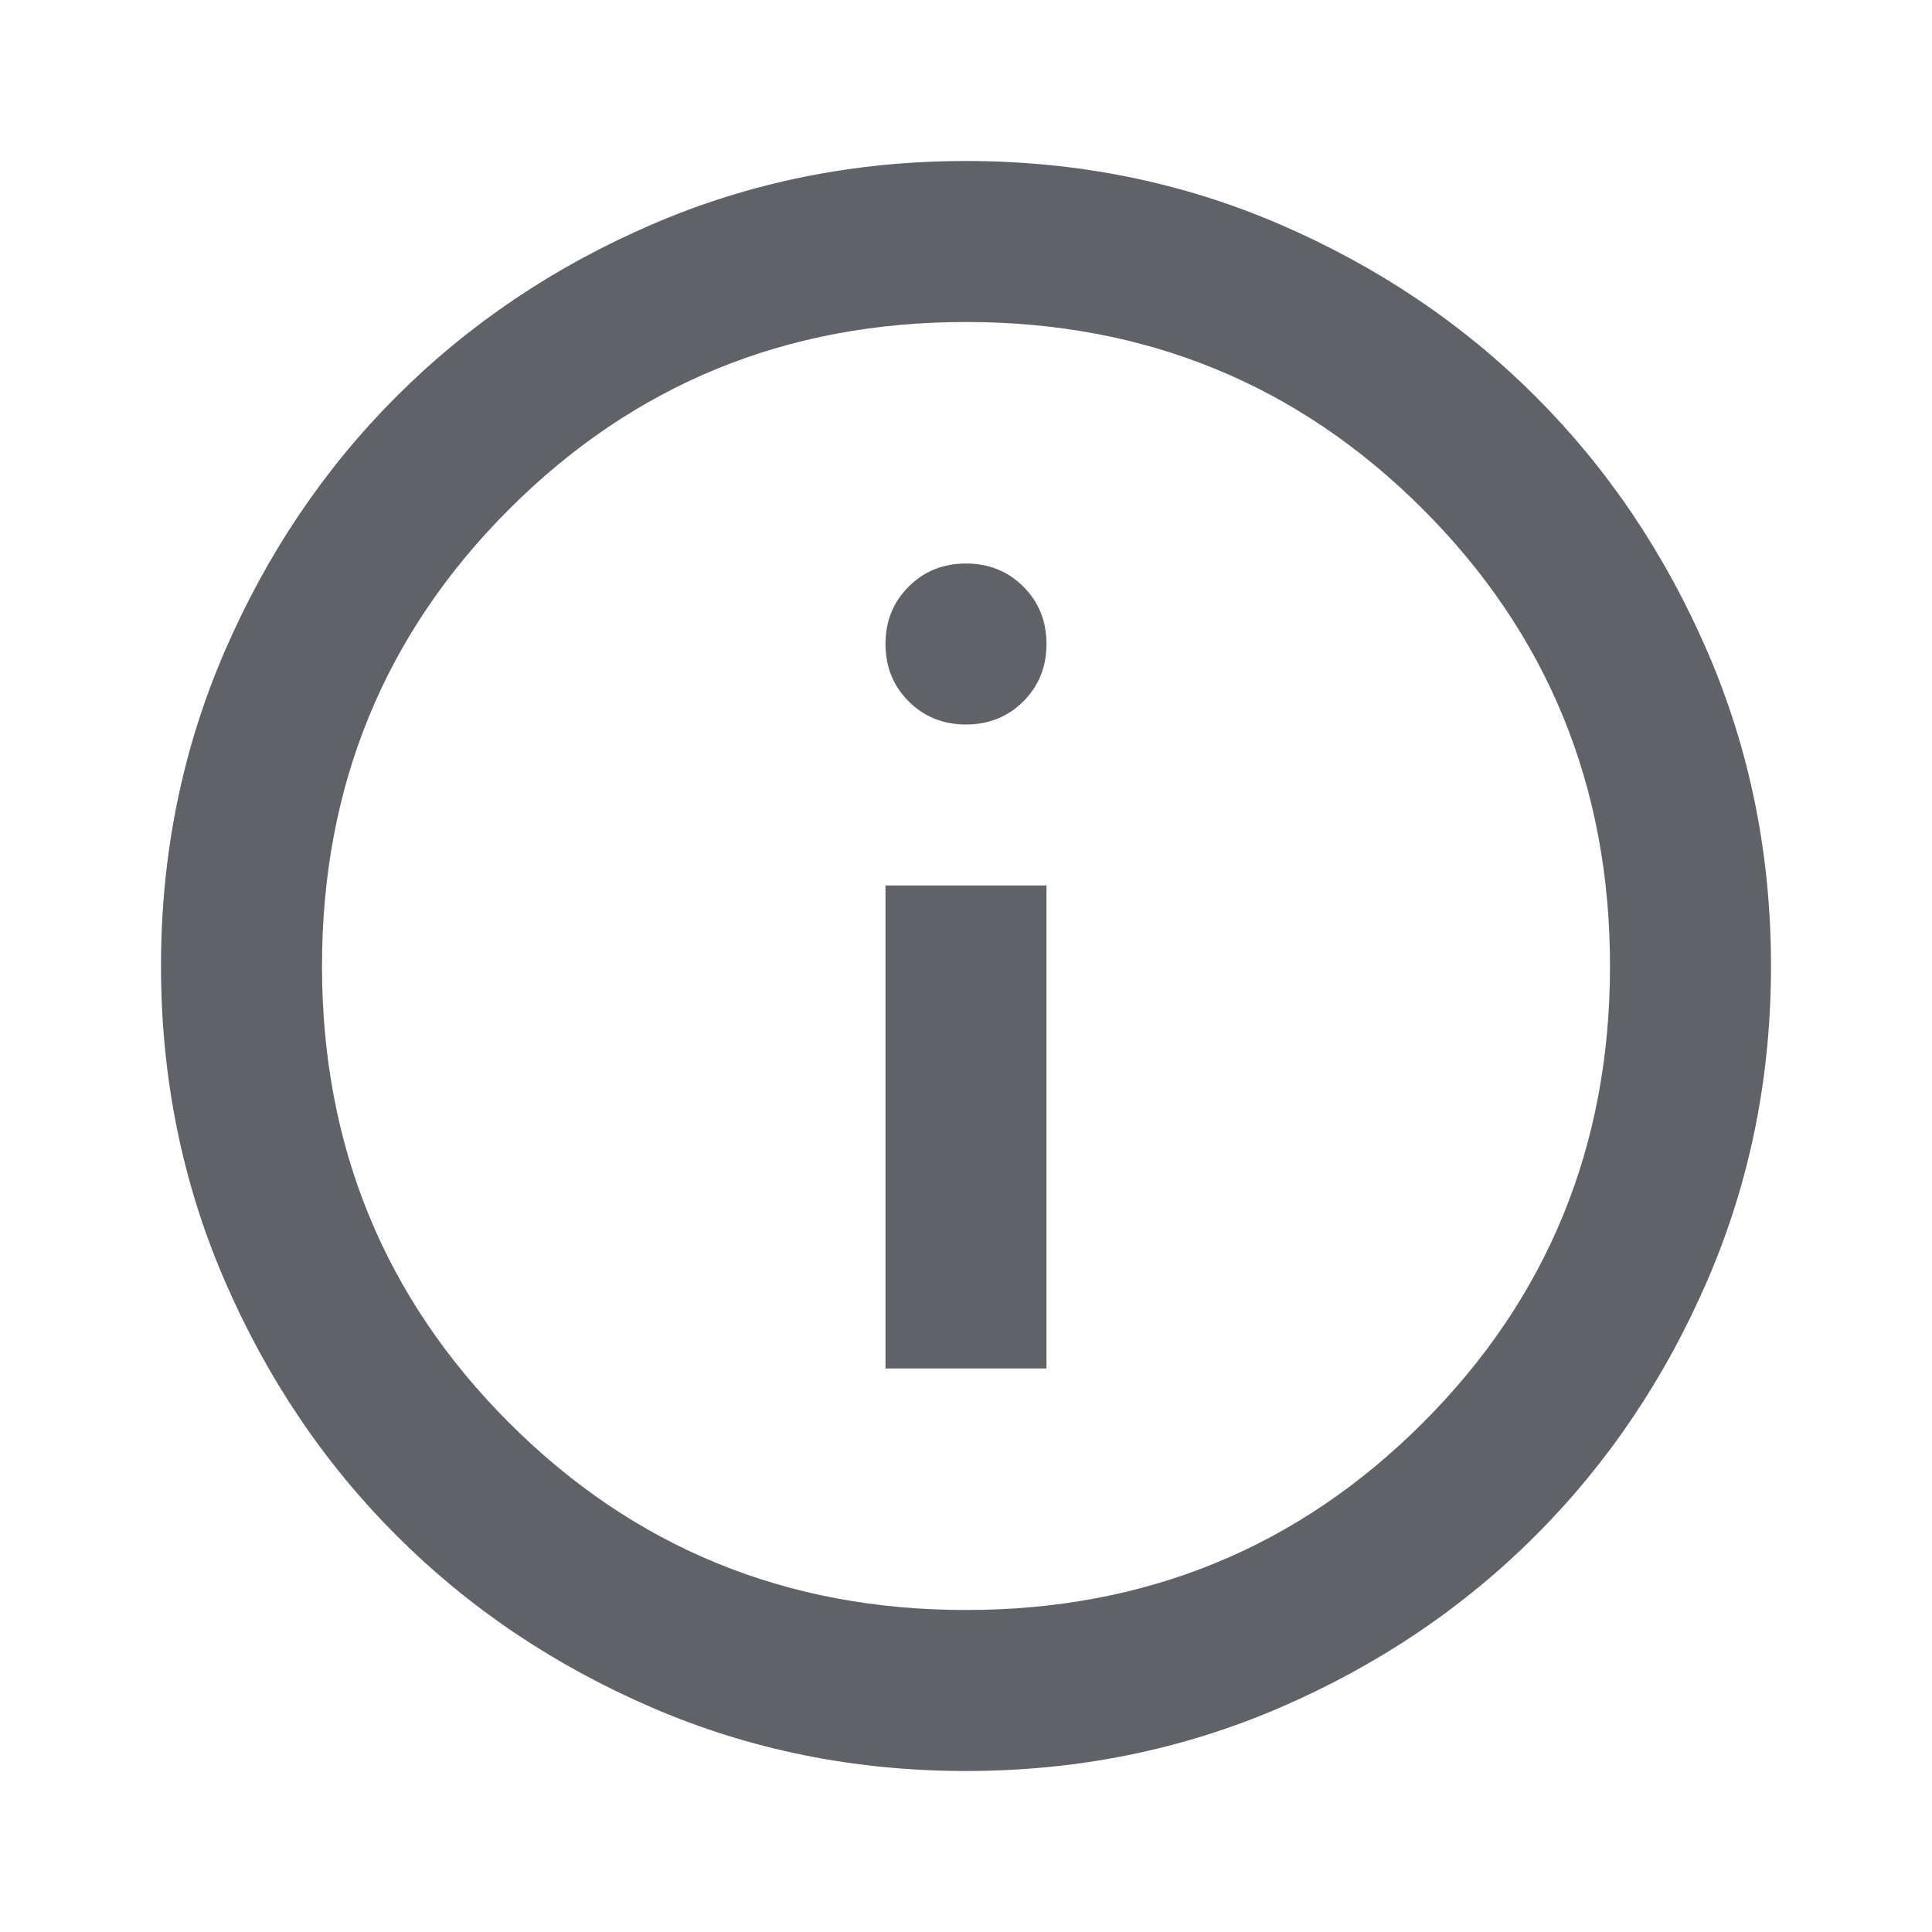
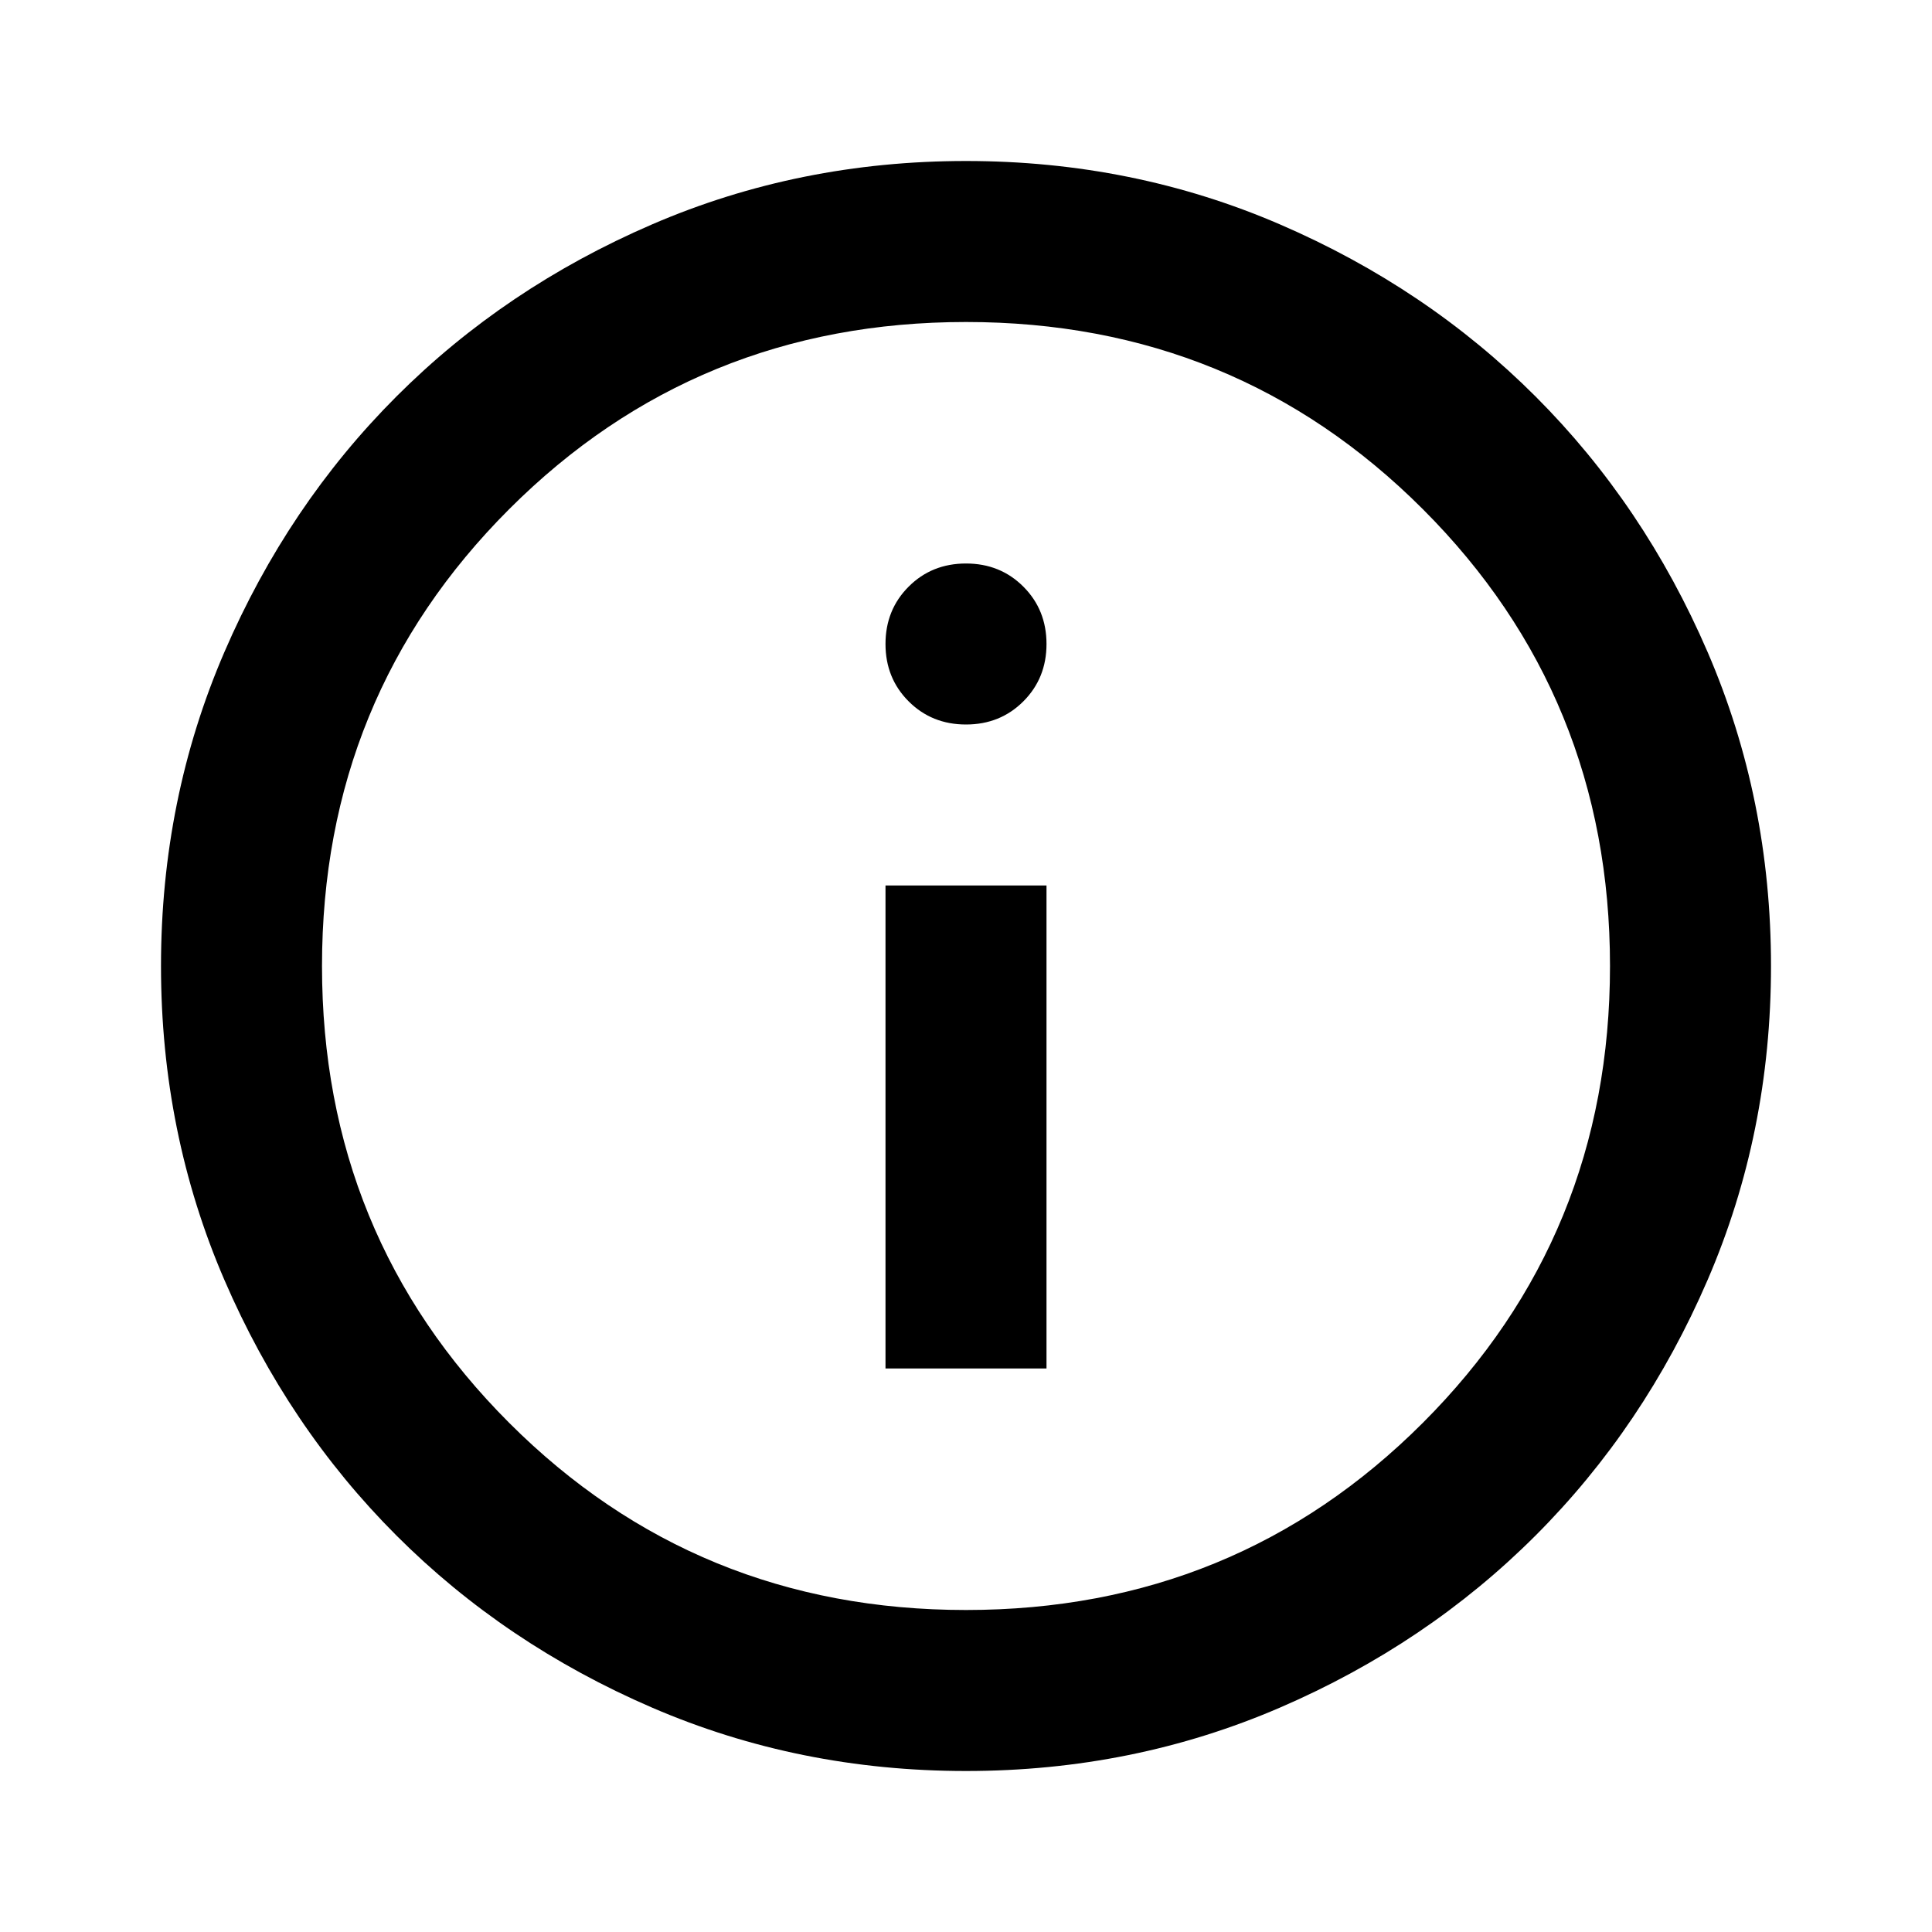
- <svg xmlns="http://www.w3.org/2000/svg" height="24px" viewBox="0 -960 960 960" width="24px" fill="#5f6368">
+ <svg xmlns="http://www.w3.org/2000/svg" height="24px" viewBox="0 -960 960 960" width="24px" fill="black">
  <path d="M440-280h80v-240h-80v240Zm40-320q17 0 28.5-11.5T520-640q0-17-11.5-28.5T480-680q-17 0-28.5 11.5T440-640q0 17 11.5 28.5T480-600Zm0 520q-83 0-156-31.5T197-197q-54-54-85.5-127T80-480q0-83 31.5-156T197-763q54-54 127-85.5T480-880q83 0 156 31.5T763-763q54 54 85.5 127T880-480q0 83-31.5 156T763-197q-54 54-127 85.5T480-80Zm0-80q134 0 227-93t93-227q0-134-93-227t-227-93q-134 0-227 93t-93 227q0 134 93 227t227 93Zm0-320Z" />
</svg>
